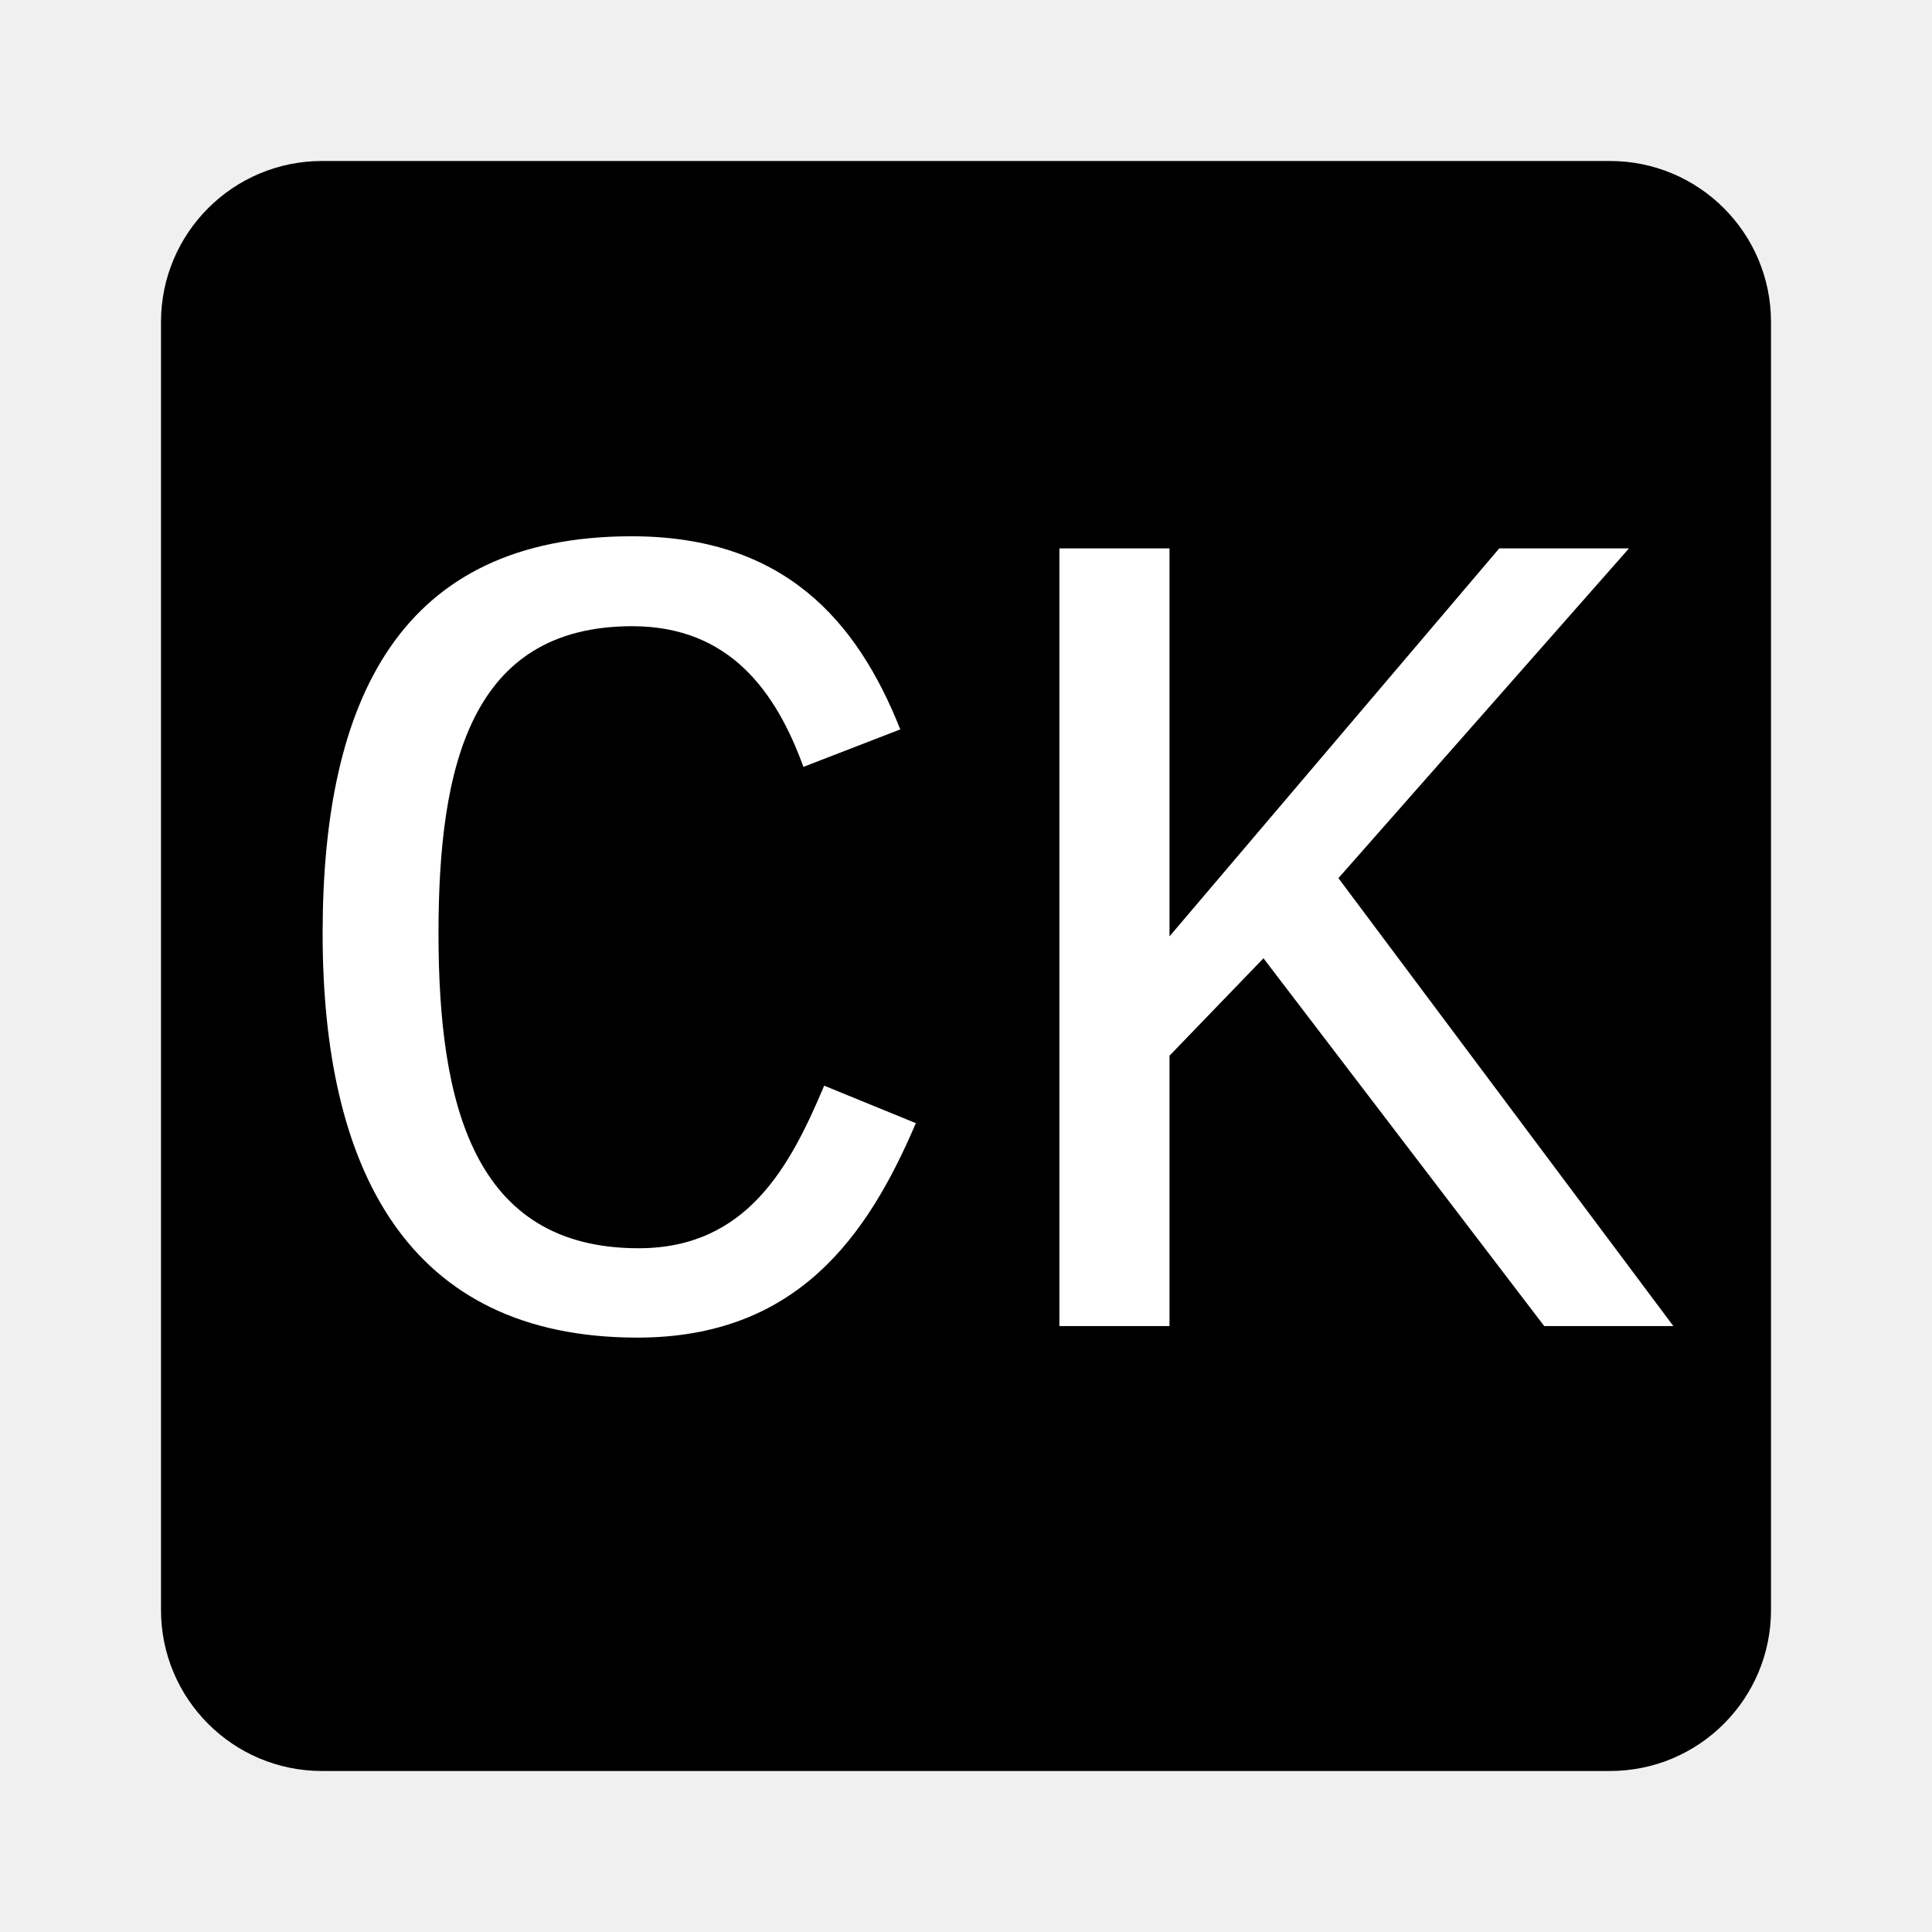
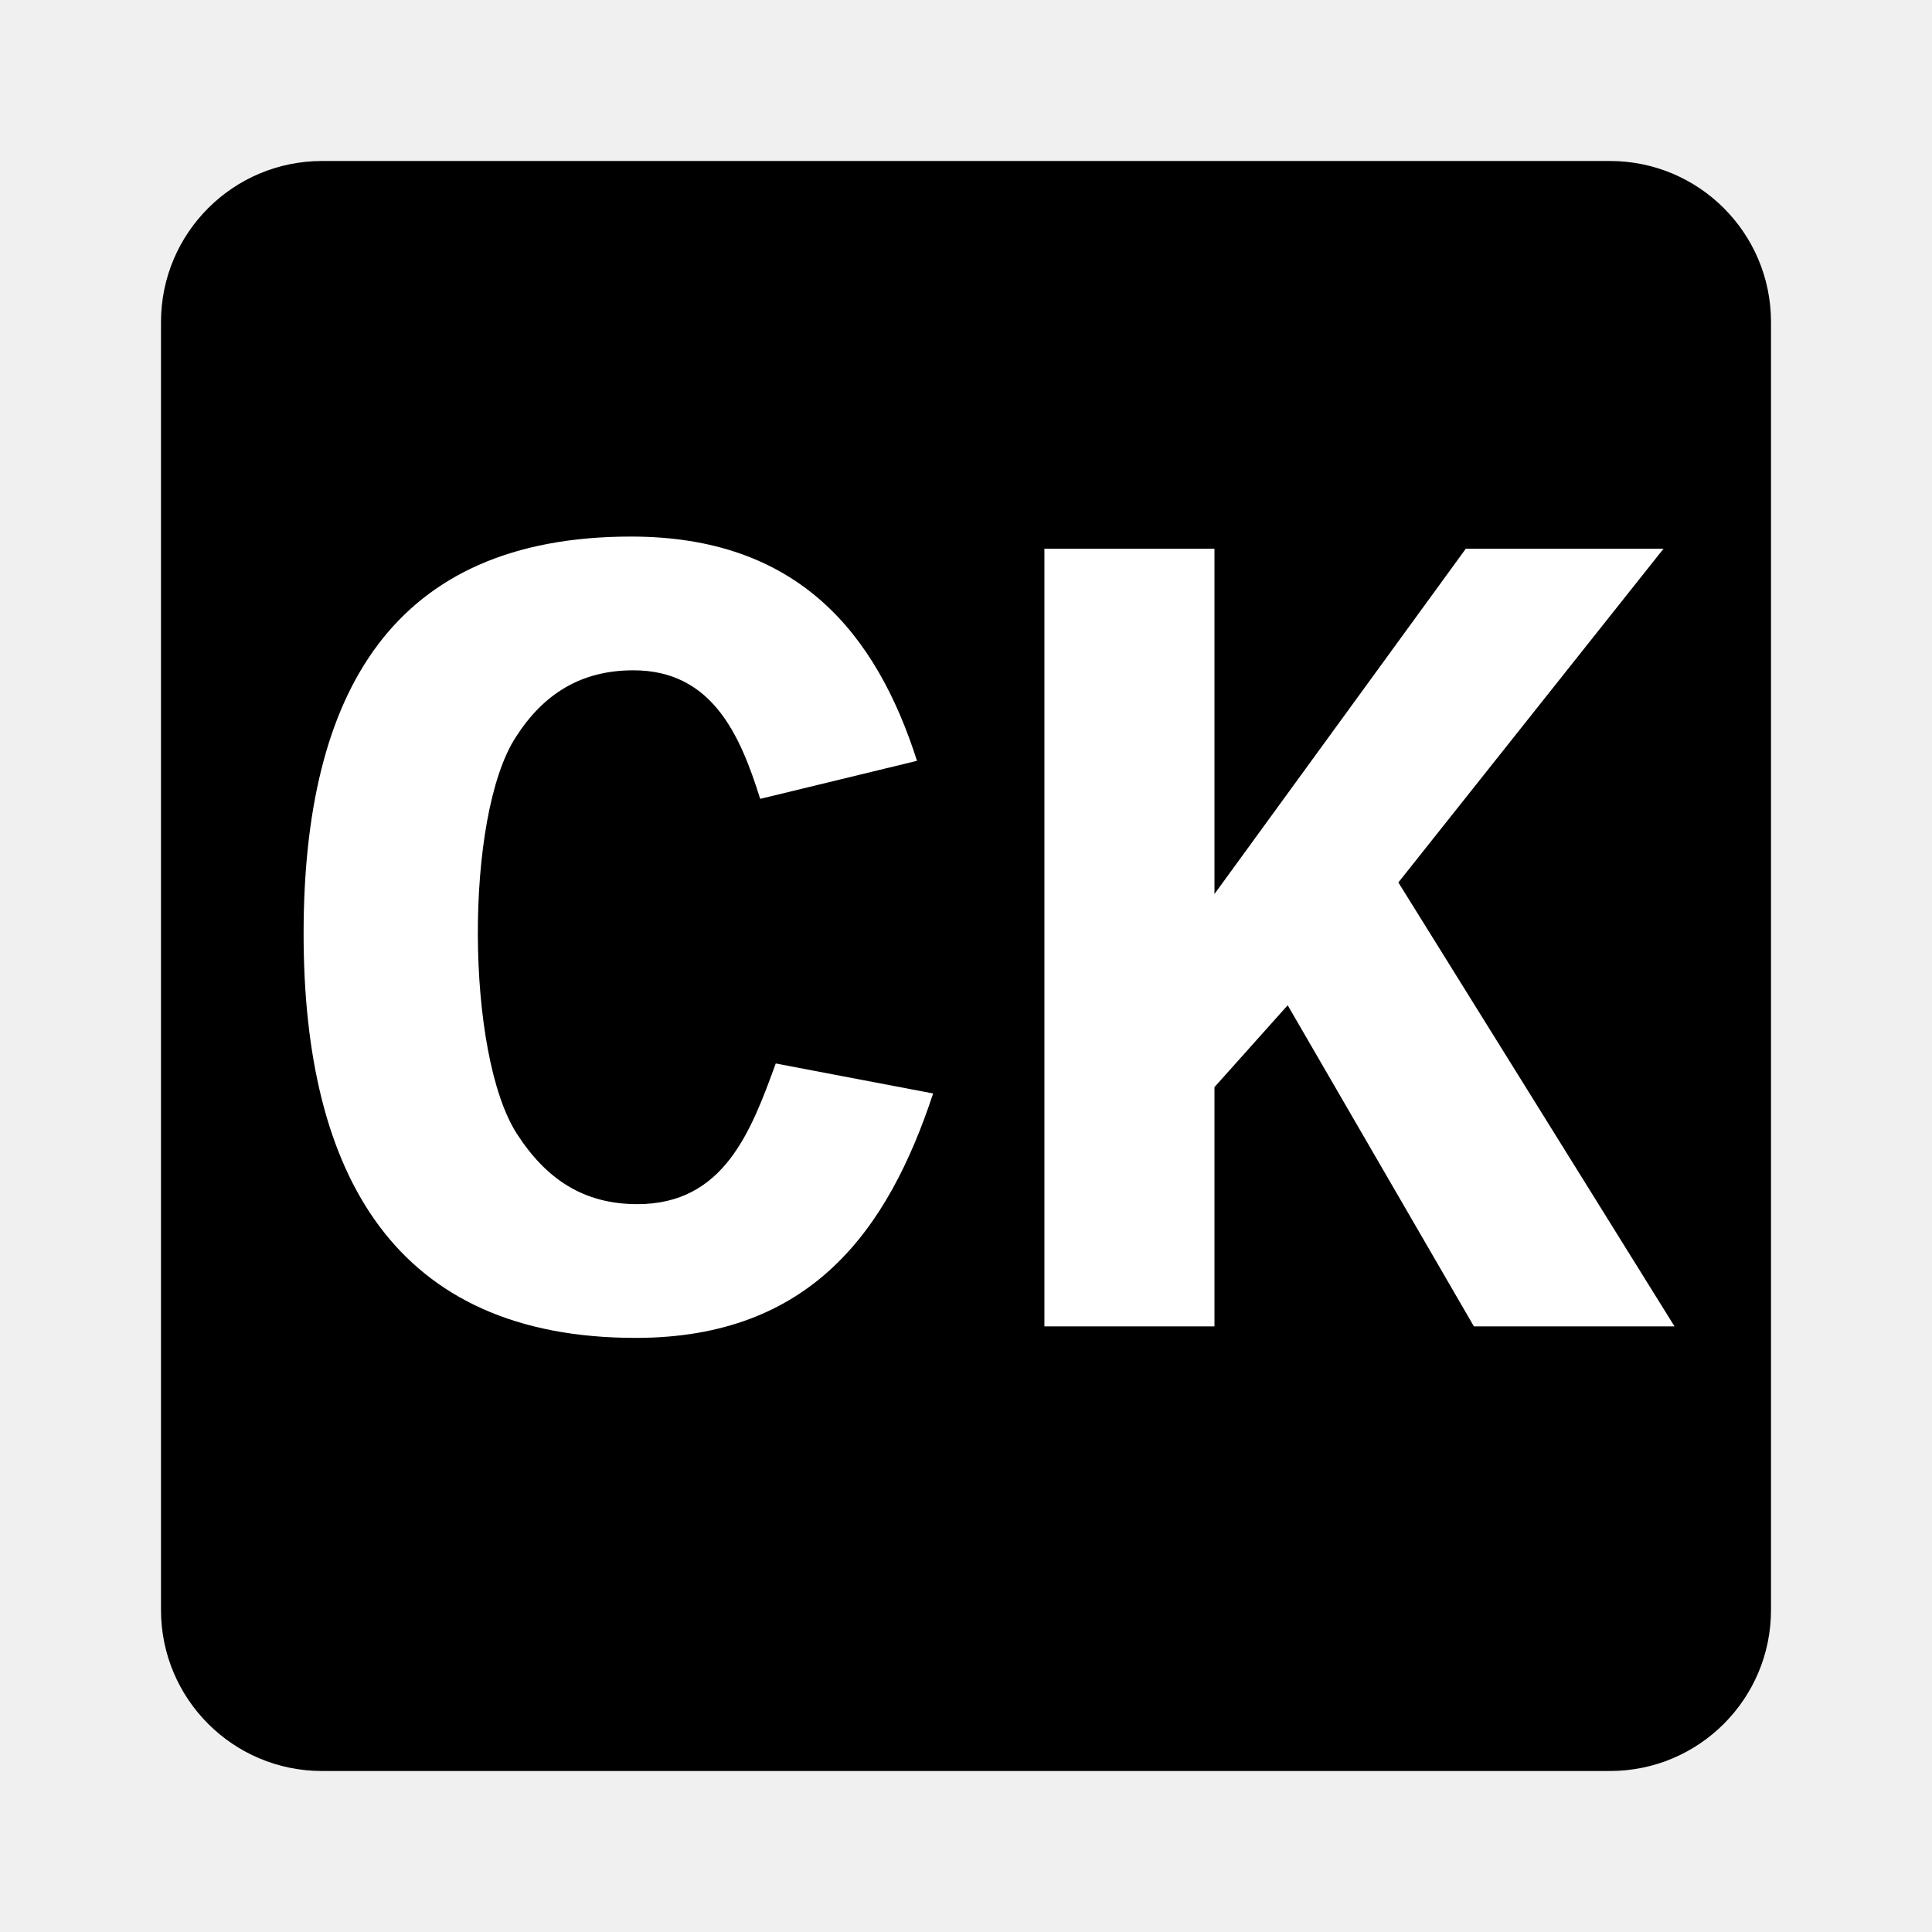
<svg xmlns="http://www.w3.org/2000/svg" xmlns:ns1="lucid" xmlns:xlink="http://www.w3.org/1999/xlink" width="240" height="240">
  <g transform="translate(20 20)" ns1:page-tab-id="0_0">
    <path d="M0 20A20 20 0 0 1 20 0h160a20 20 0 0 1 20 20v160a20 20 0 0 1-20 20H20a20 20 0 0 1-20-20z" />
    <path d="M40 19a6 6 0 0 1 6-6h108a6 6 0 0 1 6 6v162a6 6 0 0 1-6 6H46a6 6 0 0 1-6-6z" stroke="#000" stroke-opacity="0" stroke-width="2" fill-opacity="0" />
-     <use xlink:href="#a" transform="matrix(1,0,0,1,45,18.00673) translate(-33.01432 126.7233)" />
+     <use xlink:href="#a" transform="matrix(1,0,0,1,45,18.00673) translate(-33.01432 126.7591)" />
    <defs>
-       <path fill="#fff" d="M650-1214c-281 0-336 244-336 533 0 295 60 546 347 546 188 0 263-142 322-282l159 65C1058-155 935 20 659 20c-401 0-546-295-546-701 0-407 135-689 536-689 264 0 391 146 466 335l-168 65c-47-129-127-244-297-244" id="b" />
-       <path fill="#fff" d="M1003 0L516-638 353-469V0H162v-1349h191v673l572-673h225L646-777 1227 0h-224" id="c" />
+       <path fill="#fff" d="M872-915c-35-112-84-223-220-223-91 0-156 41-204 116-89 137-87 550 2 688 51 79 116 122 209 122 150 0 197-126 240-244l273 52C1094-168 961 20 656 20 239 20 80-262 80-681c0-418 154-689 568-689 289 0 425 167 496 389" id="b" />
+       <path fill="#fff" d="M881 0L558-557 431-415V0H136v-1349h295v599l436-599h343L750-770 1229 0H881" id="c" />
      <g id="a">
        <use transform="matrix(0.07161458,0,0,0.07161458,0,0)" xlink:href="#b" />
        <use transform="matrix(0.07161458,0,0,0.07161458,88.01432,0)" xlink:href="#c" />
      </g>
    </defs>
  </g>
</svg>
